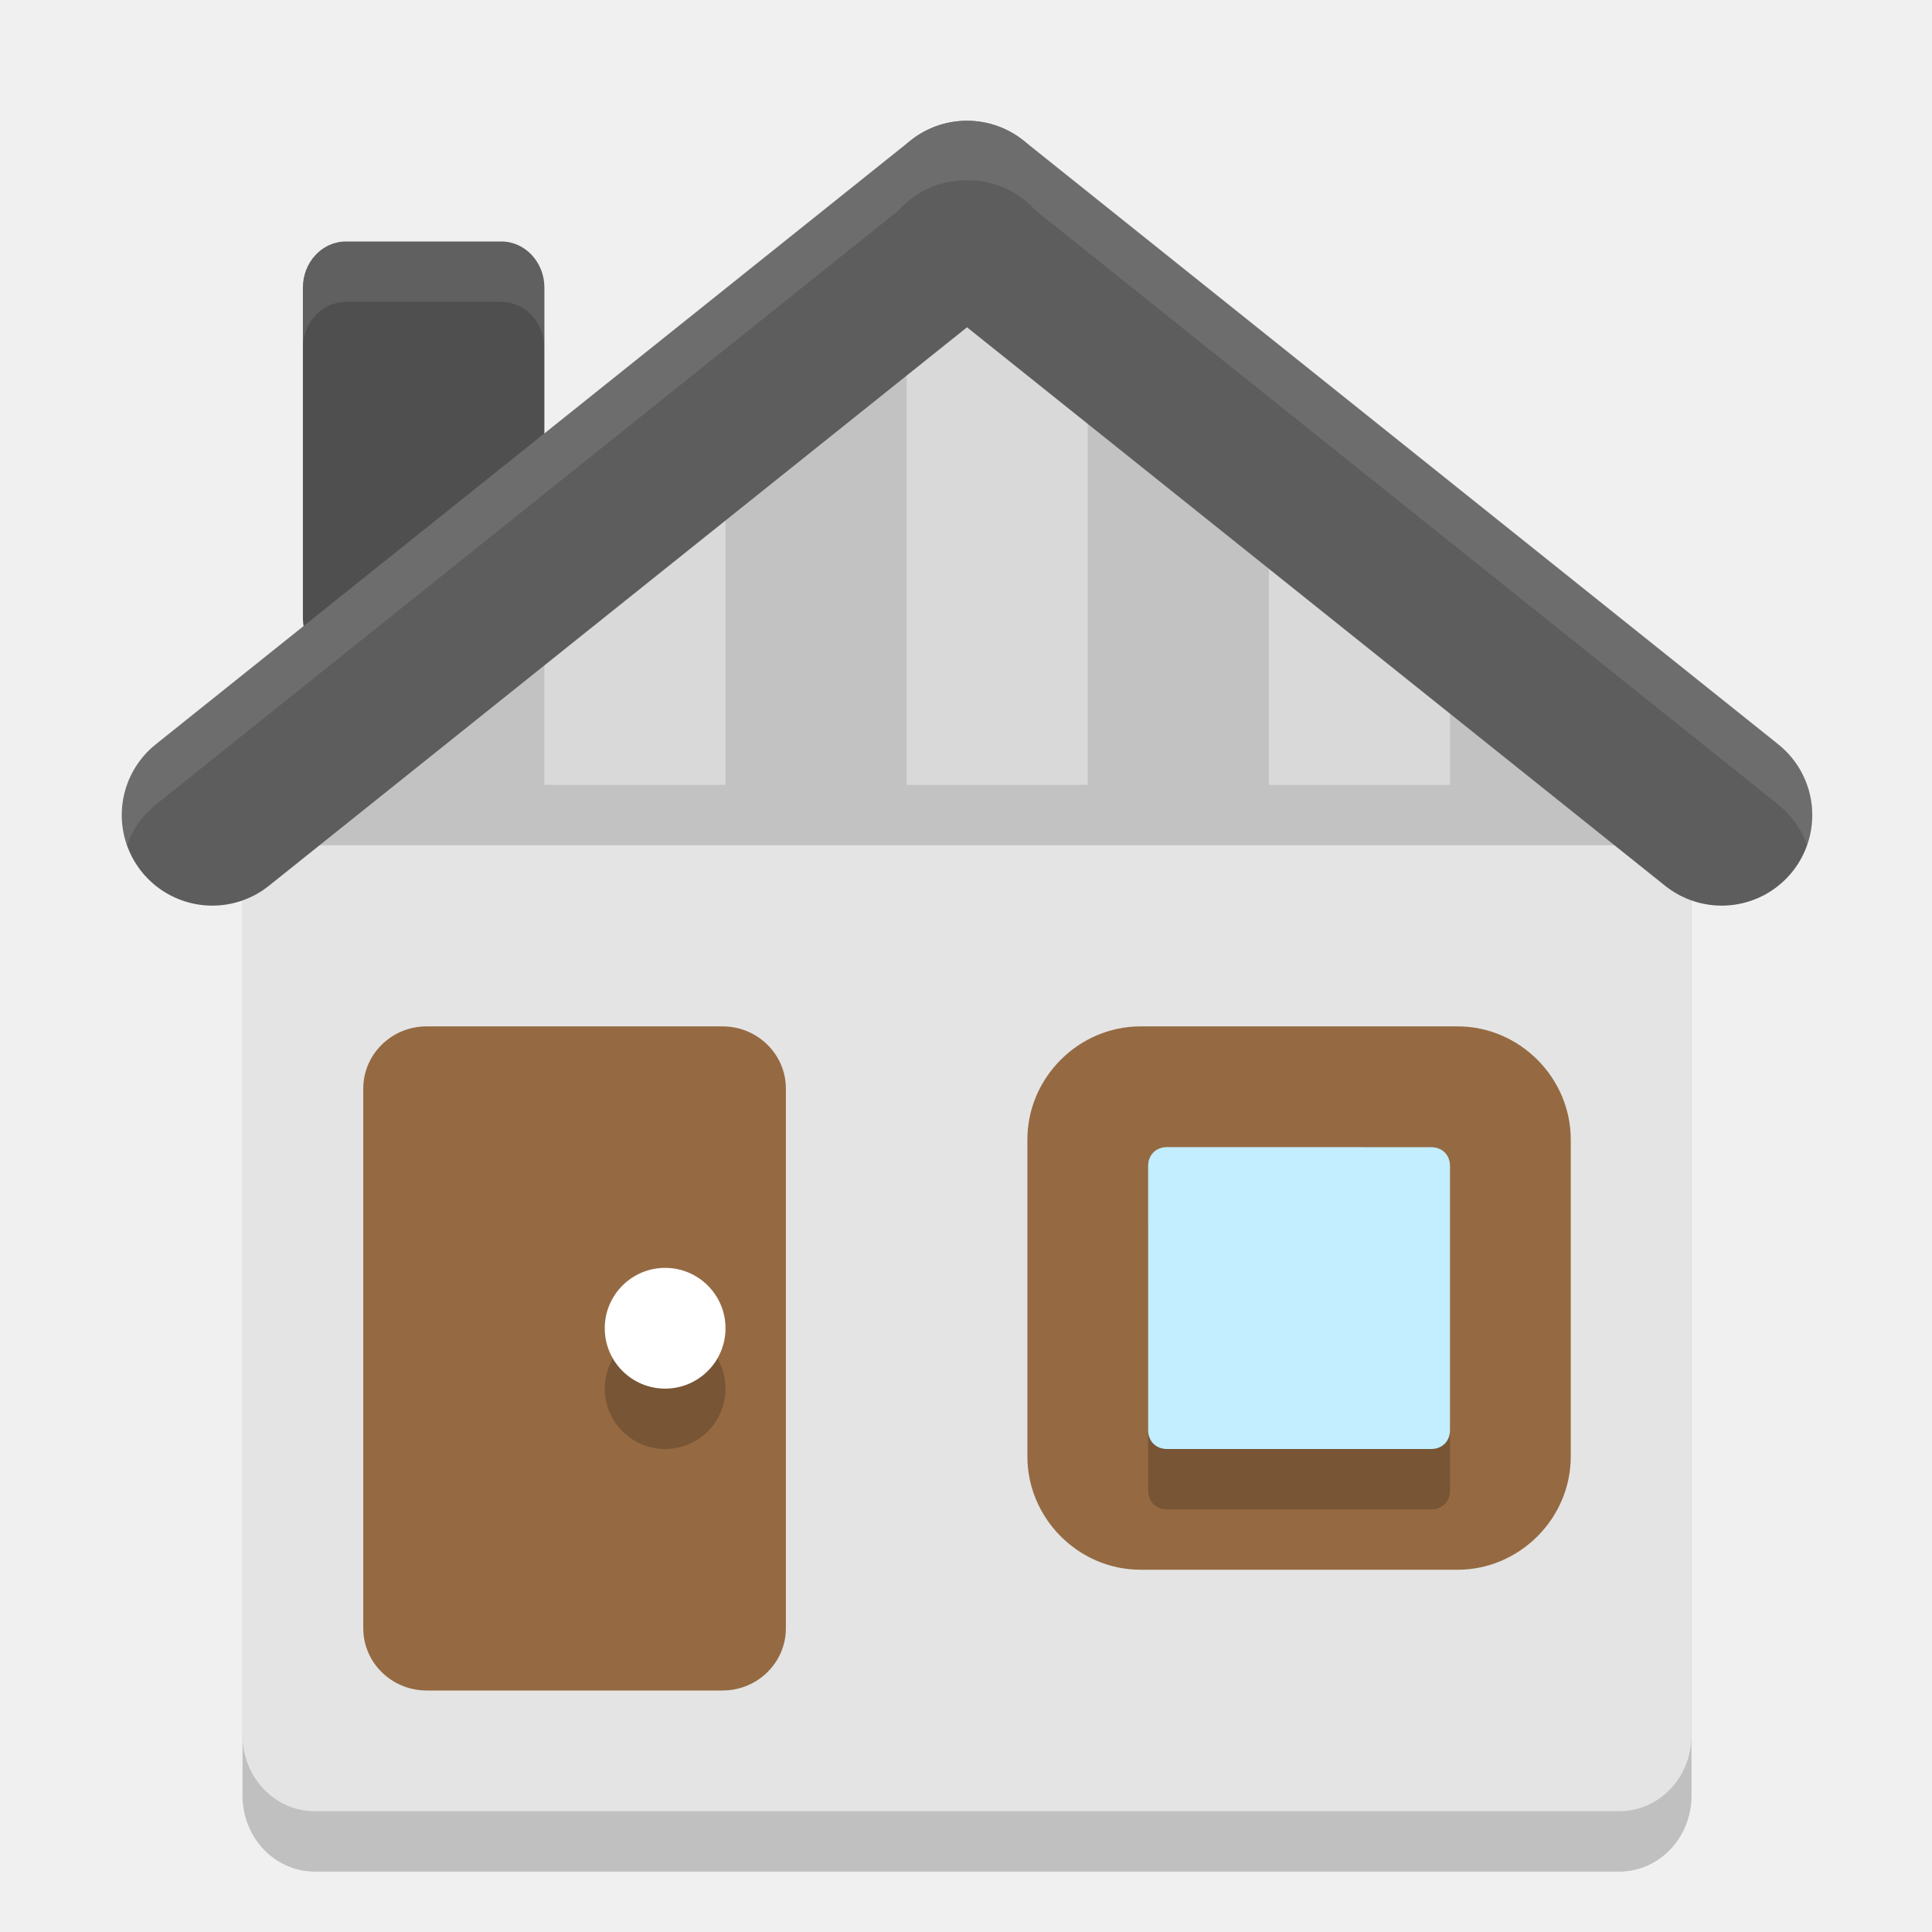
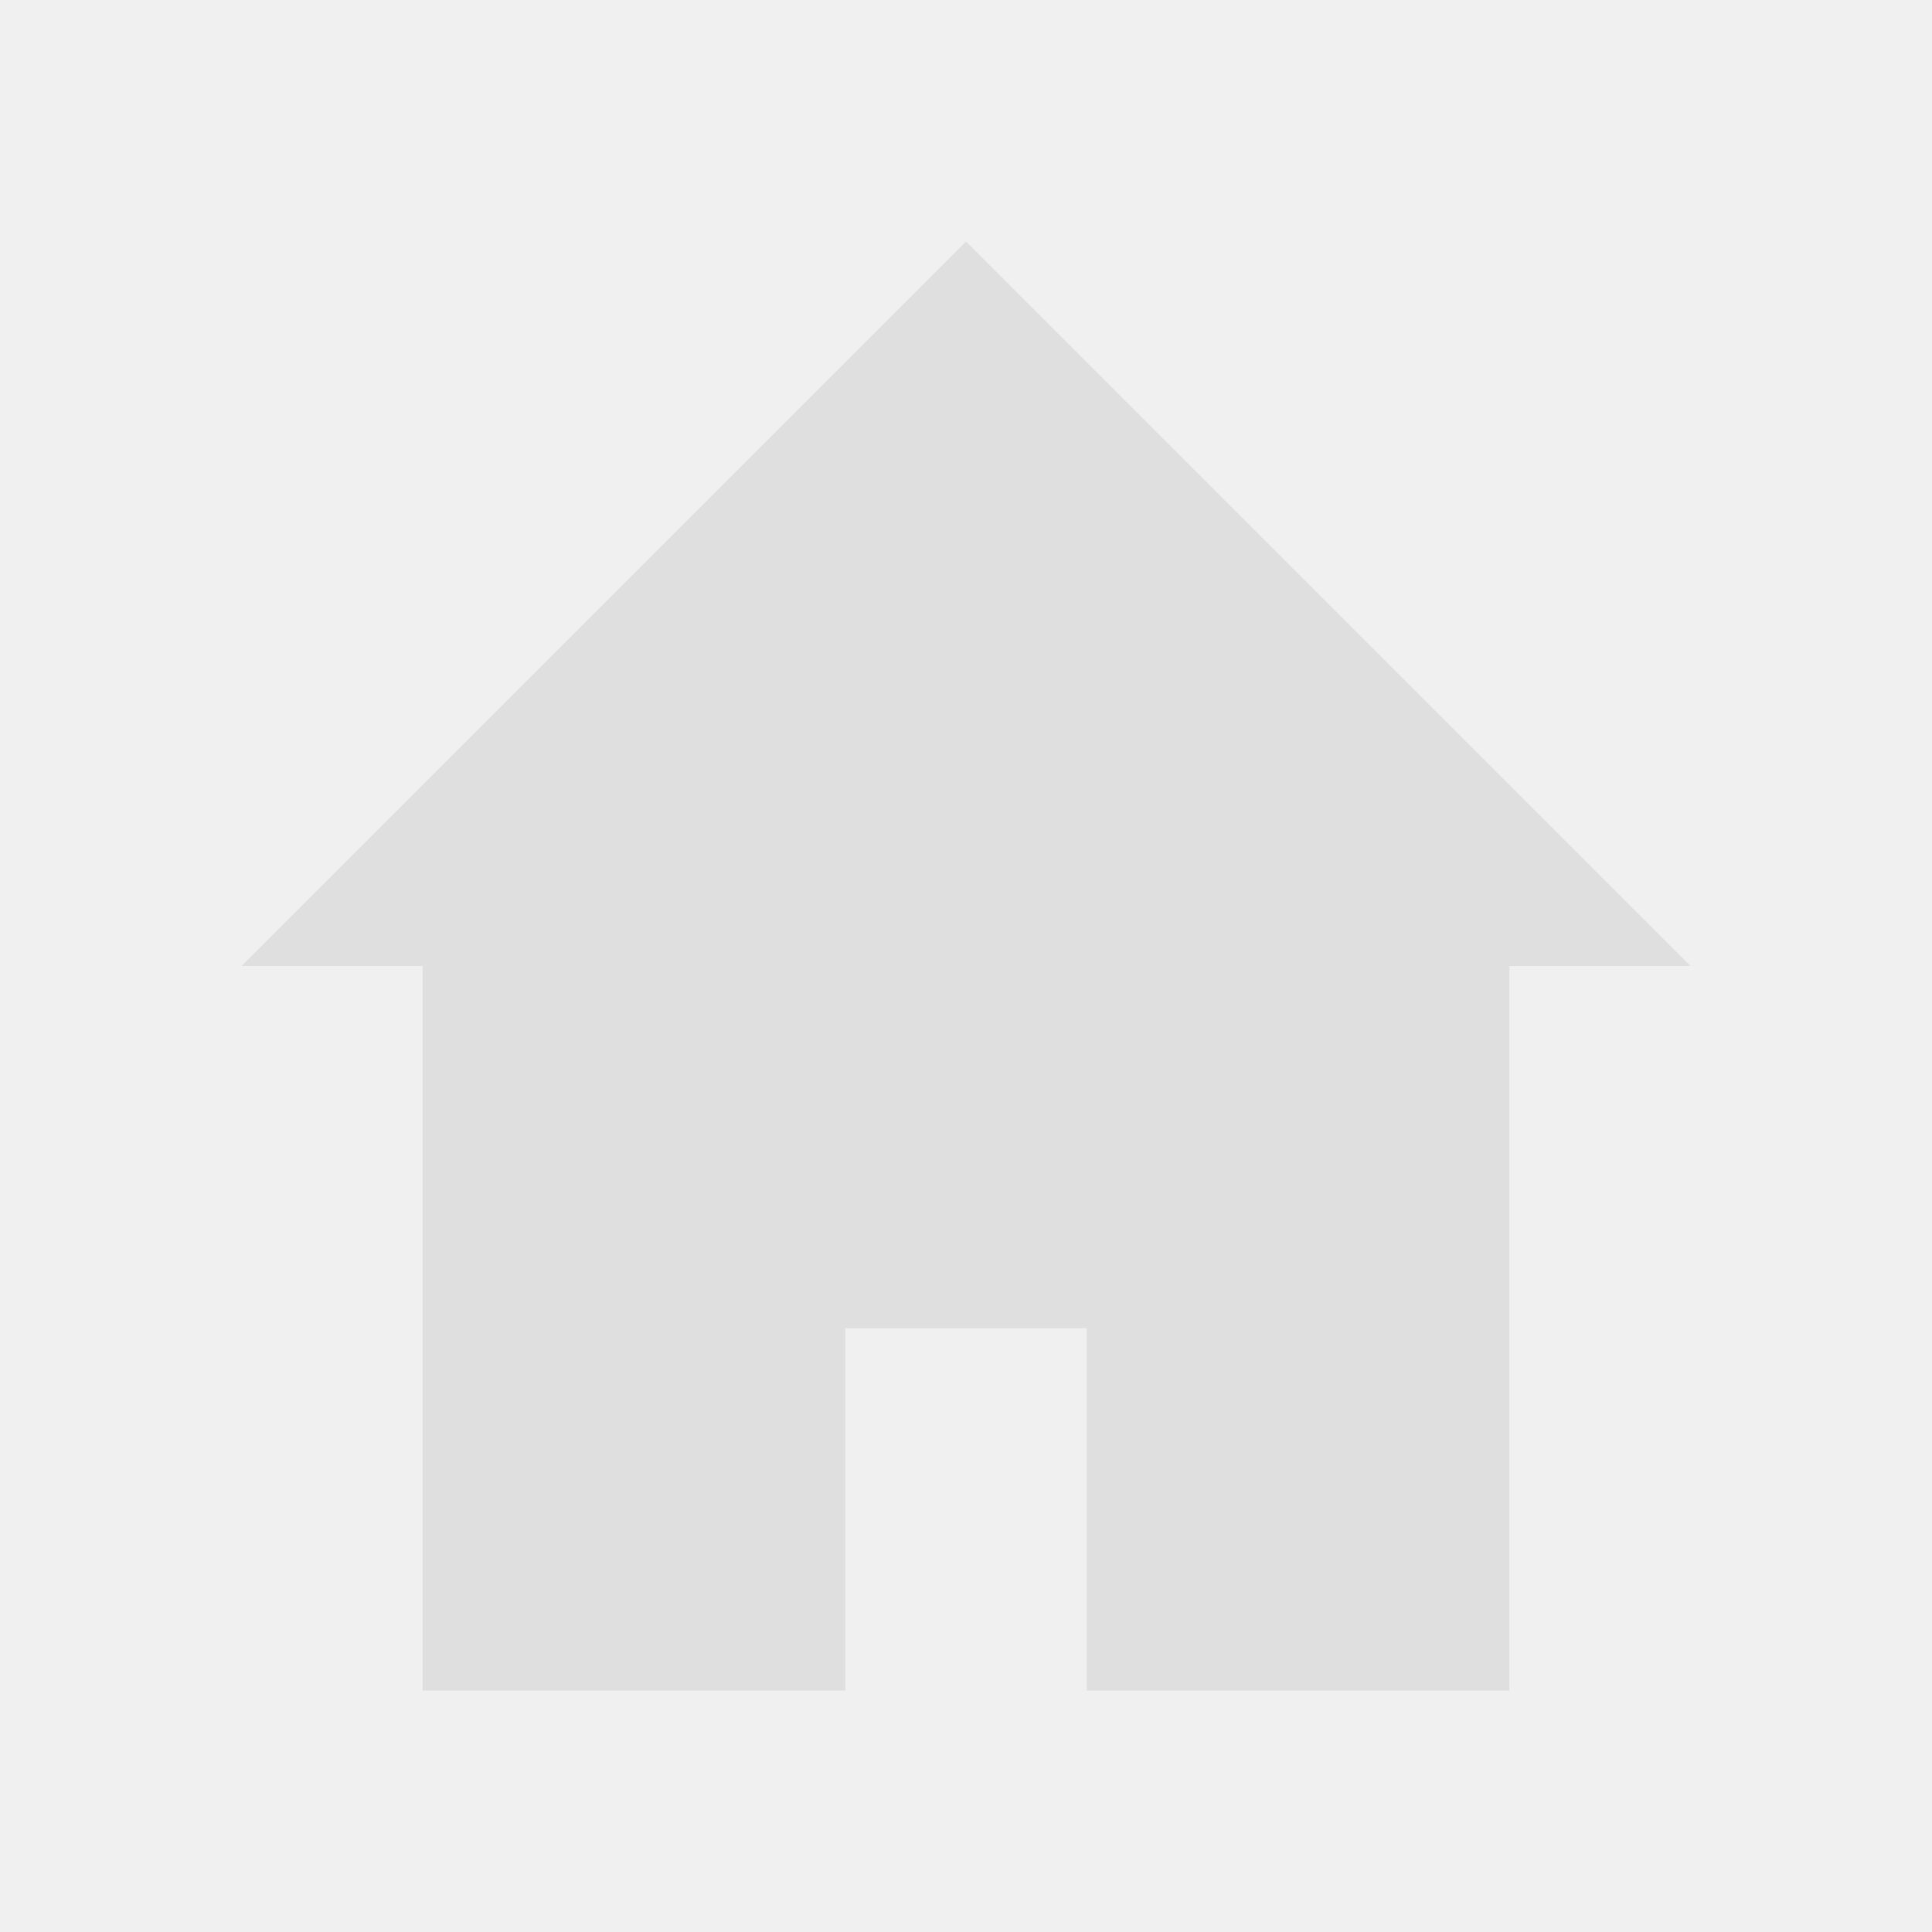
<svg xmlns="http://www.w3.org/2000/svg" width="32" height="32" version="1.1">
-   <g id="22-22-go-home" transform="translate(-455.0004,137.0034)">
+   <defs id="materia">
+     <style id="current-color-scheme" type="text/css">
+    .ColorScheme-Background {color:#181818; } .ColorScheme-ButtonBackground { color:#343434; } .ColorScheme-Highlight { color:#1a73e8; } .ColorScheme-Text { color:#dfdfdf; } .ColorScheme-ViewBackground { color:#242424; } .ColorScheme-NegativeText { color:#ff4747; }
+   </style>
+   </defs>
+   <g id="22-22-go-home" transform="translate(-465.0004,83.00335)">
    <path style="opacity:0.001" d="m 465,-105.003 h 22 v 22 h -22 z" />
-     <path style="fill:#dfdfdf" d="m 468,-94.003 h 2 v 8 h 5 v -4 h 2 v 4 h 5 v -8 h 2 l -8,-8 z" />
+     <path style="fill:currentColor" class="ColorScheme-Text" d="m 468,-94.003 h 2 v 8 h 5 v -4 h 2 v 4 h 5 v -8 h 2 l -8,-8 z" />
  </g>
-   <g id="22-22-go-up" transform="translate(-455.0004,137.0034)">
+   <g id="22-22-go-up" transform="translate(-457.0004,83.00336)">
    <path style="opacity:0.001" d="m 489,-105.003 v 22 h 22 v -22 z" />
-     <path style="fill:#dfdfdf" d="m 491.5,-93.977 2.116,2.123 4.367,-4.379 v 10.23 h 2.993 v -10.265 l 4.404,4.415 2.118,-2.123 -8,-8.026 z" />
+     <path style="fill:currentColor" class="ColorScheme-Text" d="m 491.5,-93.977 2.116,2.123 4.367,-4.379 v 10.23 h 2.993 v -10.265 l 4.404,4.415 2.118,-2.123 -8,-8.026 z" />
  </g>
-   <g id="22-22-go-down" transform="matrix(1,0,0,-1,-431.0004,-51.00336)">
+   <g id="22-22-go-down" transform="matrix(1,0,0,-1,-425.0004,-105.0034)">
    <path style="opacity:0.001" d="m 489,-105.003 v 22 h 22 v -22 z" />
-     <path style="fill:#dfdfdf" d="m 491.5,-93.977 2.116,2.123 4.367,-4.379 v 10.23 h 2.993 v -10.265 l 4.404,4.415 2.118,-2.123 -8,-8.026 z" />
+     <path style="fill:currentColor" class="ColorScheme-Text" d="m 491.5,-93.977 2.116,2.123 4.367,-4.379 v 10.23 h 2.993 v -10.265 l 4.404,4.415 2.118,-2.123 -8,-8.026 z" />
  </g>
-   <g id="22-22-go-previous" transform="translate(-455.0004,137.0034)">
+   <g id="22-22-go-previous" transform="translate(-441.0004,83.00336)">
    <path style="opacity:0.001" d="m 537,-105.003 h 22 v 22 h -22 z" />
-     <path style="fill:#dfdfdf" d="m 548.027,-102.503 2.123,2.116 -4.379,4.367 h 10.23 v 2.993 h -10.265 l 4.415,4.404 -2.123,2.118 -8.026,-8 z" />
+     <path style="fill:currentColor" class="ColorScheme-Text" d="m 548.027,-102.503 2.123,2.116 -4.379,4.367 h 10.23 v 2.993 h -10.265 l 4.415,4.404 -2.123,2.118 -8.026,-8 z" />
  </g>
-   <g id="22-22-go-next" transform="matrix(-1,0,0,1,665.0004,137.0034)">
+   <g id="22-22-go-next" transform="matrix(-1,0,0,1,687.0004,83.00336)">
    <path style="opacity:0.001" d="m 537,-105.003 h 22 v 22 h -22 z" />
-     <path style="fill:#dfdfdf" d="m 548.027,-102.503 2.123,2.116 -4.379,4.367 h 10.23 v 2.993 h -10.265 l 4.415,4.404 -2.123,2.118 -8.026,-8 z" />
+     <path style="fill:currentColor" class="ColorScheme-Text" d="m 548.027,-102.503 2.123,2.116 -4.379,4.367 h 10.23 v 2.993 h -10.265 l 4.415,4.404 -2.123,2.118 -8.026,-8 z" />
  </g>
-   <g id="go-home">
-     <rect style="opacity:0.001" width="32" height="32" x="0" y="0" />
-     <g transform="translate(0.01671515)">
-       <path style="opacity:0.2" d="M 28,29.741 V 14.282 l -1.955,-1.97 C 25.565,11.83 22.597,9.196 21.943,9.07 L 16.181,4.784 9.678,9.268 C 9.123,9.651 6.293,12.012 5.829,12.511 L 4,14.481 V 29.741 C 4,30.439 4.535,31 5.2,31 H 26.8 C 27.465,31 28,30.439 28,29.741 Z" />
-       <path style="fill:#e4e4e4" d="M 28,28.741 V 13.282 l -1.955,-1.97 C 25.565,10.83 22.597,8.196 21.943,8.07 L 16.181,3.784 9.678,8.268 C 9.123,8.651 6.293,11.012 5.829,11.511 L 4,13.481 V 28.741 C 4,29.439 4.535,30 5.2,30 H 26.8 C 27.465,30 28,29.439 28,28.741 Z" />
-       <rect style="opacity:0.15" width="24" height="1" x="4" y="13" />
-       <rect style="fill:#4f4f4f" width="4" height="7" x="5" y="4" rx=".713" ry=".765" />
-       <rect style="fill:#956a42" width="7" height="11" x="6" y="17" rx="1.05" ry="1.031" />
-       <path style="fill:#956a42" d="M 18.875,17 C 17.849,17 17,17.849 17,18.875 V 24.125 C 17,25.151 17.849,26 18.875,26 h 5.25 C 25.151,26 26,25.151 26,24.125 V 18.875 C 26,17.849 25.151,17 24.125,17 Z" />
-       <path style="opacity:0.2" d="M 19.313,20 C 19.129,20 19,20.129 19,20.313 V 24.688 C 19,24.871 19.129,25 19.313,25 h 4.375 C 23.871,25 24,24.871 24,24.688 v -4.375 c 0,-0.184 -0.129,-0.312 -0.313,-0.312 z" />
-       <path style="fill:#c2eeff" d="M 19.313,19 C 19.129,19 19,19.129 19,19.313 V 23.688 C 19,23.871 19.129,24 19.313,24 h 4.375 C 23.871,24 24,23.871 24,23.688 v -4.375 c 0,-0.184 -0.129,-0.312 -0.313,-0.312 z" />
-       <circle style="opacity:0.2" cx="11" cy="23" r="1" />
-       <circle style="fill:#ffffff" cx="11" cy="22" r="1" />
-       <path style="opacity:0.05" d="M 6.211,11.166 C 5.803,11.506 5.467,11.794 5.333,11.931 l -1.919,1.969 v -0.681 h 2.797 z" />
-       <path style="opacity:0.15" d="M 9,8.736 C 8.306,9.213 6.975,10.192 6,10.947 V 13 h 3 z" />
-       <path style="opacity:0.05" d="M 12,6.868 9.388,8.469 C 9.318,8.512 9.127,8.649 9,8.736 V 13 h 3 z" />
-       <path style="opacity:0.15" d="M 15,5.029 12,6.868 V 13 h 3 z" />
-       <path style="opacity:0.05" d="M 16.704,3.984 15,5.029 V 13 h 3 V 4.842 Z" />
-       <path style="opacity:0.15" d="M 18,4.842 V 13 h 3 V 6.825 Z" />
-       <path style="opacity:0.05" d="M 21,6.825 V 13 h 3 V 8.678 C 23.647,8.459 23.348,8.298 23.187,8.271 Z" />
-       <path style="opacity:0.15" d="M 24,8.678 V 13 h 3 V 10.857 C 26.149,10.182 24.88,9.223 24,8.678 Z" />
-       <path style="opacity:0.05" d="m 25.789,11.076 v 2.143 h 2.797 v 0.483 l -2.051,-1.971 c -0.119,-0.114 -0.401,-0.362 -0.746,-0.656 z" />
-       <path style="fill:none;stroke:#5d5d5d;stroke-width:3;stroke-linecap:round;stroke-linejoin:round" d="M 16,3.5 3.5,13.5" />
-       <path style="fill:none;stroke:#5d5d5d;stroke-width:3;stroke-linecap:round;stroke-linejoin:round" d="m 16,3.5 12.5,10" />
-       <path style="opacity:0.1;fill:#ffffff;fill-rule:evenodd" d="m 15.967,1.986 a 1.5,1.5 0 0 0 -1.102,0.5 L 2.562,12.328 A 1.501,1.501 0 0 0 2.086,14 1.501,1.501 0 0 1 2.562,13.328 L 14.865,3.486 a 1.5,1.5 0 0 1 1.102,-0.5 1.5,1.5 0 0 1 0.014,0 1.5,1.5 0 0 1 0.012,0 1.5,1.5 0 0 1 1.143,0.5 L 29.438,13.328 A 1.501,1.501 0 0 1 29.914,14 1.501,1.501 0 0 0 29.438,12.328 L 17.135,2.486 a 1.5,1.5 0 0 0 -1.143,-0.5 1.5,1.5 0 0 0 -0.012,0 1.5,1.5 0 0 0 -0.014,0 z" />
-       <path style="opacity:0.1;fill:#ffffff" d="M 5.713,4 C 5.318,4 5,4.342 5,4.766 v 1 C 5,5.342 5.318,5 5.713,5 H 8.287 C 8.682,5 9,5.342 9,5.766 v -1 C 9,4.342 8.682,4 8.287,4 Z" />
-     </g>
+   <g id="go-home" transform="translate(3.4089999e-7,1.88644e-6)">
+     <path style="opacity:0.001" d="M -6.8179997e-7,-4.77288e-6 H 32 V 32 H -6.8179997e-7 Z" />
+     <path style="fill:currentColor" class="ColorScheme-Text" d="m 4,16 h 3 V 28 H 14 v -6 h 4 v 6 h 7 V 16 h 3 L 16,4 Z" />
  </g>
-   <g id="go-previous" transform="matrix(-1,0,0,1,128,0)">
-     <rect style="opacity:0.001" width="32" height="32" x="0" y="0" />
-     <rect style="opacity:0.2" width="22" height="4" x="2" y="15" rx="2" ry="2" />
-     <path style="opacity:0.2" d="m 20.797,11.001 a 1.746,1.723 0 0 1 0.822,0.23 l 3.754,2.138 3.754,2.139 a 1.746,1.723 0 0 1 0,2.984 l -3.754,2.139 -3.754,2.138 A 1.746,1.723 0 0 1 19,21.278 V 17 12.723 a 1.746,1.723 0 0 1 1.797,-1.722 z" />
-     <rect style="fill:#8e8e8e" width="22" height="4" x="2" y="14" rx="2" ry="2" />
-     <path style="fill:#e4e4e4" d="m 20.797,10.001 a 1.746,1.723 0 0 1 0.822,0.23 l 3.754,2.138 3.754,2.139 a 1.746,1.723 0 0 1 0,2.984 l -3.754,2.139 -3.754,2.138 A 1.746,1.723 0 0 1 19,20.278 V 16 11.723 a 1.746,1.723 0 0 1 1.797,-1.722 z" />
-     <path style="opacity:0.2;fill:#ffffff" d="M 20.797,10 A 1.746,1.723 0 0 0 19,11.723 v 1 A 1.746,1.723 0 0 1 20.797,11 a 1.746,1.723 0 0 1 0.822,0.23 l 3.754,2.139 3.754,2.139 A 1.746,1.723 0 0 1 29.924,16.5 1.746,1.723 0 0 0 29.127,14.508 L 25.373,12.369 21.619,10.23 A 1.746,1.723 0 0 0 20.797,10 Z" />
+   <g id="go-up" transform="translate(32,1.88644e-6)">
+     <path style="opacity:0.001" d="M 1.3182e-6,-4.77288e-6 V 32 H 32 V -4.77288e-6 Z" />
+     <path style="fill:currentColor" class="ColorScheme-Text" d="M 14.658,6.518 4.158,16.018 6.842,18.982 14,12.506 V 28 h 4 V 12.506 l 7.158,6.477 2.684,-2.965 -10.5,-9.5 L 16,5.3 Z" />
  </g>
-   <g id="go-next" transform="translate(128)">
-     <rect style="opacity:0.001" width="32" height="32" x="0" y="0" />
-     <rect style="opacity:0.2" width="22" height="4" x="2" y="15" rx="2" ry="2" />
-     <path style="opacity:0.2" d="m 20.797,11.001 a 1.746,1.723 0 0 1 0.822,0.23 l 3.754,2.138 3.754,2.139 a 1.746,1.723 0 0 1 0,2.984 l -3.754,2.139 -3.754,2.138 A 1.746,1.723 0 0 1 19,21.278 V 17 12.723 a 1.746,1.723 0 0 1 1.797,-1.722 z" />
-     <rect style="fill:#8e8e8e" width="22" height="4" x="2" y="14" rx="2" ry="2" />
-     <path style="fill:#e4e4e4" d="m 20.797,10.001 a 1.746,1.723 0 0 1 0.822,0.23 l 3.754,2.138 3.754,2.139 a 1.746,1.723 0 0 1 0,2.984 l -3.754,2.139 -3.754,2.138 A 1.746,1.723 0 0 1 19,20.278 V 16 11.723 a 1.746,1.723 0 0 1 1.797,-1.722 z" />
-     <path style="opacity:0.2;fill:#ffffff" d="M 20.797,10 A 1.746,1.723 0 0 0 19,11.723 v 1 A 1.746,1.723 0 0 1 20.797,11 a 1.746,1.723 0 0 1 0.822,0.23 l 3.754,2.139 3.754,2.139 A 1.746,1.723 0 0 1 29.924,16.5 1.746,1.723 0 0 0 29.127,14.508 L 25.373,12.369 21.619,10.23 A 1.746,1.723 0 0 0 20.797,10 Z" />
+   <g id="go-down" transform="matrix(1,0,0,-1,64,31.99999)">
+     <path style="opacity:0.001" d="M 1.3182e-6,-4.77288e-6 V 32 H 32 V -4.77288e-6 Z" />
+     <path style="fill:currentColor" class="ColorScheme-Text" d="M 14.658,6.518 4.158,16.018 6.842,18.982 14,12.506 V 28 h 4 V 12.506 l 7.158,6.477 2.684,-2.965 -10.5,-9.5 L 16,5.3 Z" />
  </g>
-   <g id="go-down" transform="translate(64)">
-     <rect style="opacity:0.001" width="32" height="32" x="0" y="0" />
-     <rect style="fill:#8e8e8e" width="22" height="4" x="2" y="-18" rx="2" ry="2" transform="rotate(90)" />
-     <path style="opacity:0.2" d="m 21.999,21.797 a 1.723,1.746 0 0 1 -0.23,0.822 l -2.138,3.754 -2.139,3.754 a 1.723,1.746 0 0 1 -2.984,0 L 12.369,26.373 10.231,22.619 A 1.723,1.746 0 0 1 11.722,20 h 4.278 4.278 a 1.723,1.746 0 0 1 1.722,1.797 z" />
-     <path style="fill:#e4e4e4" d="m 21.999,20.797 a 1.723,1.746 0 0 1 -0.23,0.822 l -2.138,3.754 -2.139,3.754 a 1.723,1.746 0 0 1 -2.984,0 L 12.369,25.373 10.231,21.619 A 1.723,1.746 0 0 1 11.722,19 h 4.278 4.278 a 1.723,1.746 0 0 1 1.722,1.797 z" />
-     <path style="opacity:0.2;fill:#ffffff" d="M 11.723,19 A 1.723,1.746 0 0 0 10.074,21.246 1.723,1.746 0 0 1 11.723,20 H 16 20.277 A 1.723,1.746 0 0 1 21.926,21.246 1.723,1.746 0 0 0 22,20.797 1.723,1.746 0 0 0 20.277,19 H 16 Z" />
+   <g id="go-previous" transform="matrix(0,1,1,0,96.00001,-4.22712e-6)">
+     <path style="opacity:0.001" d="M 1.3182e-6,-4.77288e-6 V 32 H 32 V -4.77288e-6 Z" />
+     <path style="fill:currentColor" class="ColorScheme-Text" d="M 14.658,6.518 4.158,16.018 6.842,18.982 14,12.506 V 28 h 4 V 12.506 l 7.158,6.477 2.684,-2.965 -10.5,-9.5 L 16,5.3 Z" />
  </g>
-   <g id="go-up" transform="translate(32)">
-     <rect style="opacity:0.001" width="32" height="32" x="0" y="-32" transform="scale(1,-1)" />
-     <rect style="opacity:0.2" width="22" height="4" x="-31" y="-18" rx="2" ry="2" transform="matrix(0,-1,-1,0,0,0)" />
-     <rect style="fill:#8e8e8e" width="22" height="4" x="-30" y="-18" rx="2" ry="2" transform="matrix(0,-1,-1,0,0,0)" />
-     <path style="opacity:0.2" d="M 21.999,12.203 A 1.723,1.746 0 0 0 21.77,11.381 L 19.631,7.627 17.492,3.873 a 1.723,1.746 0 0 0 -2.984,0 l -2.139,3.754 -2.138,3.754 A 1.723,1.746 0 0 0 11.722,14 h 4.278 4.278 a 1.723,1.746 0 0 0 1.722,-1.797 z" />
-     <path style="fill:#e4e4e4" d="M 21.999,11.203 A 1.723,1.746 0 0 0 21.77,10.381 L 19.631,6.627 17.492,2.873 a 1.723,1.746 0 0 0 -2.984,0 l -2.139,3.754 -2.138,3.754 A 1.723,1.746 0 0 0 11.722,13 h 4.278 4.278 a 1.723,1.746 0 0 0 1.722,-1.797 z" />
-     <path style="opacity:0.2;fill:#ffffff" d="m 15.908,2.002 a 1.723,1.746 0 0 0 -1.4,0.871 l -2.139,3.754 -2.139,3.754 a 1.723,1.746 0 0 0 -0.156,1.373 1.723,1.746 0 0 1 0.156,-0.373 l 2.139,-3.754 2.139,-3.754 a 1.723,1.746 0 0 1 2.984,0 l 2.139,3.754 2.139,3.754 a 1.723,1.746 0 0 1 0.156,0.373 A 1.723,1.746 0 0 0 22,11.203 1.723,1.746 0 0 0 21.77,10.381 L 19.631,6.627 17.492,2.873 A 1.723,1.746 0 0 0 15.908,2.002 Z" />
+   <g id="go-next" transform="rotate(90,80,80)">
+     <path style="opacity:0.001" d="M 1.3182e-6,-4.77288e-6 V 32 H 32 V -4.77288e-6 Z" />
+     <path style="fill:currentColor" class="ColorScheme-Text" d="M 14.658,6.518 4.158,16.018 6.842,18.982 14,12.506 V 28 h 4 V 12.506 l 7.158,6.477 2.684,-2.965 -10.5,-9.5 L 16,5.3 Z" />
  </g>
</svg>
